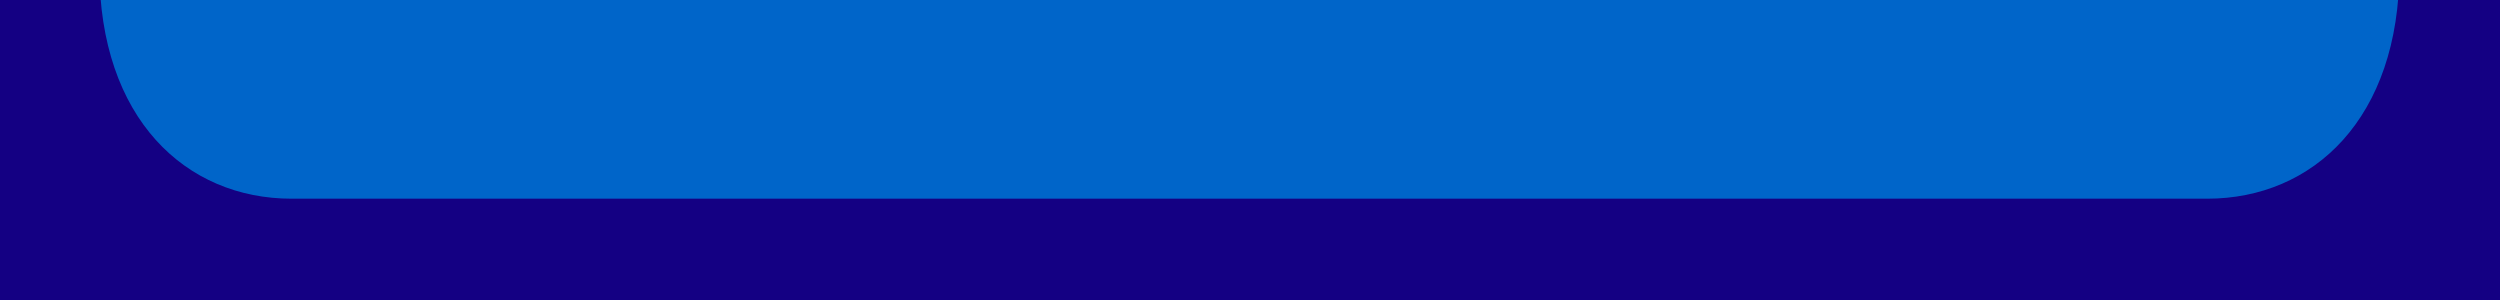
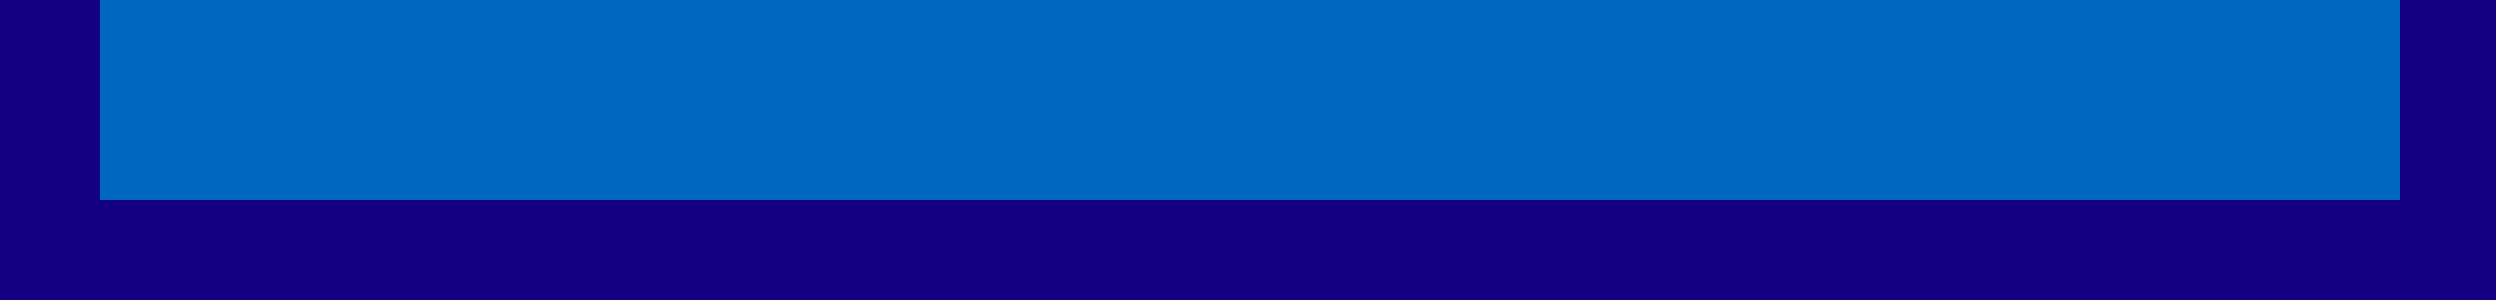
<svg xmlns="http://www.w3.org/2000/svg" width="100%" height="100%" viewBox="0 0 25 3" version="1.1" xml:space="preserve" style="fill-rule:evenodd;clip-rule:evenodd;stroke-linejoin:round;stroke-miterlimit:2;">
-   <path id="path6" d="M0,3l25,-0l0,-25c0,-0.075 -0.73,0 -1.5,0l-23.5,0l0,25Zm21.5,-1.5l-18.667,0c-0.277,0 -1.5,-1.169 -1.5,-2l-0.133,0c0,-0.831 0.023,-17.5 0.3,-17.5l22.333,0c0.277,0 0.167,15.669 0.167,16.5c0,0.831 -1.669,3 -2.5,3Z" style="fill:#140083;fill-rule:nonzero;" />
-   <g id="rect2">
-     <path d="M23.994,-10.014l0,9.704c0,1.495 -0.862,2.297 -1.923,2.297l-19.154,0c-1.061,0 -1.923,-0.802 -1.923,-2.297l0,-9.704l23,-0Z" style="fill:url(#_Linear1);" />
-   </g>
-   <defs>
-     <linearGradient id="_Linear1" x1="0" y1="0" x2="1" y2="0" gradientUnits="userSpaceOnUse" gradientTransform="matrix(0,18.54451,-18.54451,0,13.59642,-19.83248)">
-       <stop offset="0" style="stop-color:#74baff;stop-opacity:1" />
-       <stop offset="1" style="stop-color:#0065c9;stop-opacity:1" />
-     </linearGradient>
-   </defs>
+   <rect x="0" y="-0" width="24.96" height="3" style="fill:#140083;" />
+   <rect x="1" y="-0" width="23" height="2" style="fill:#0067c1;" />
</svg>
